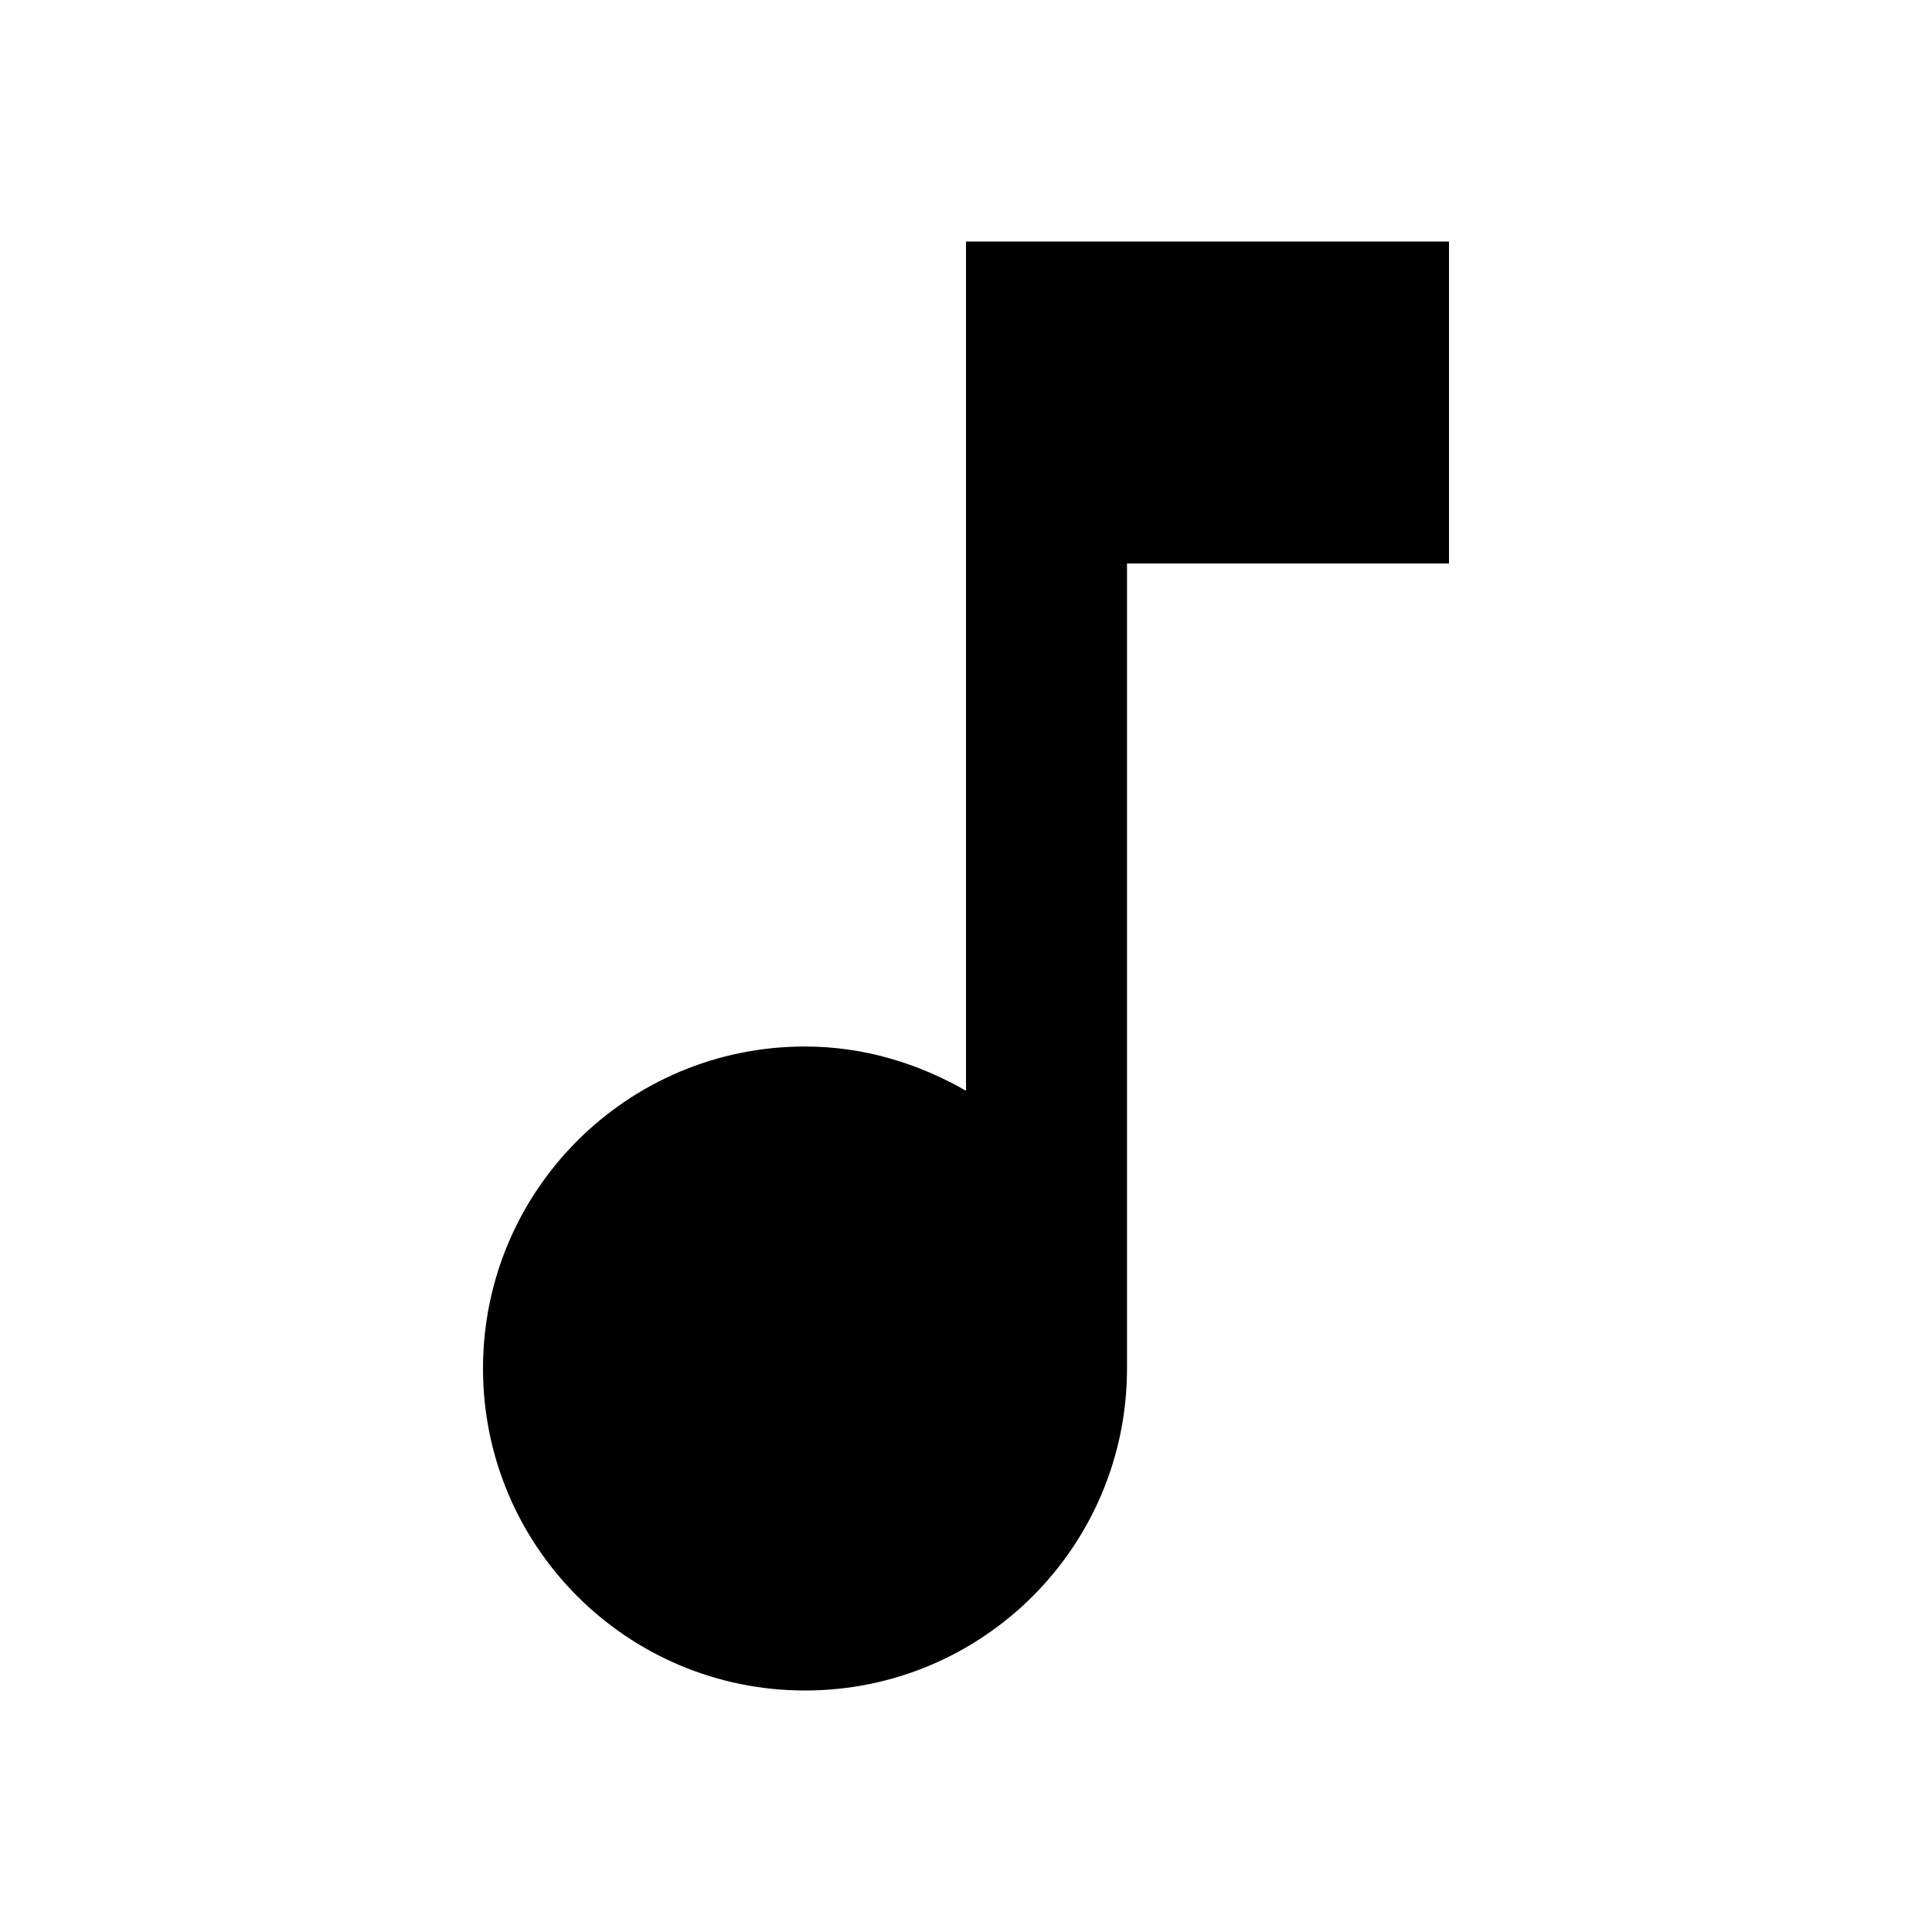
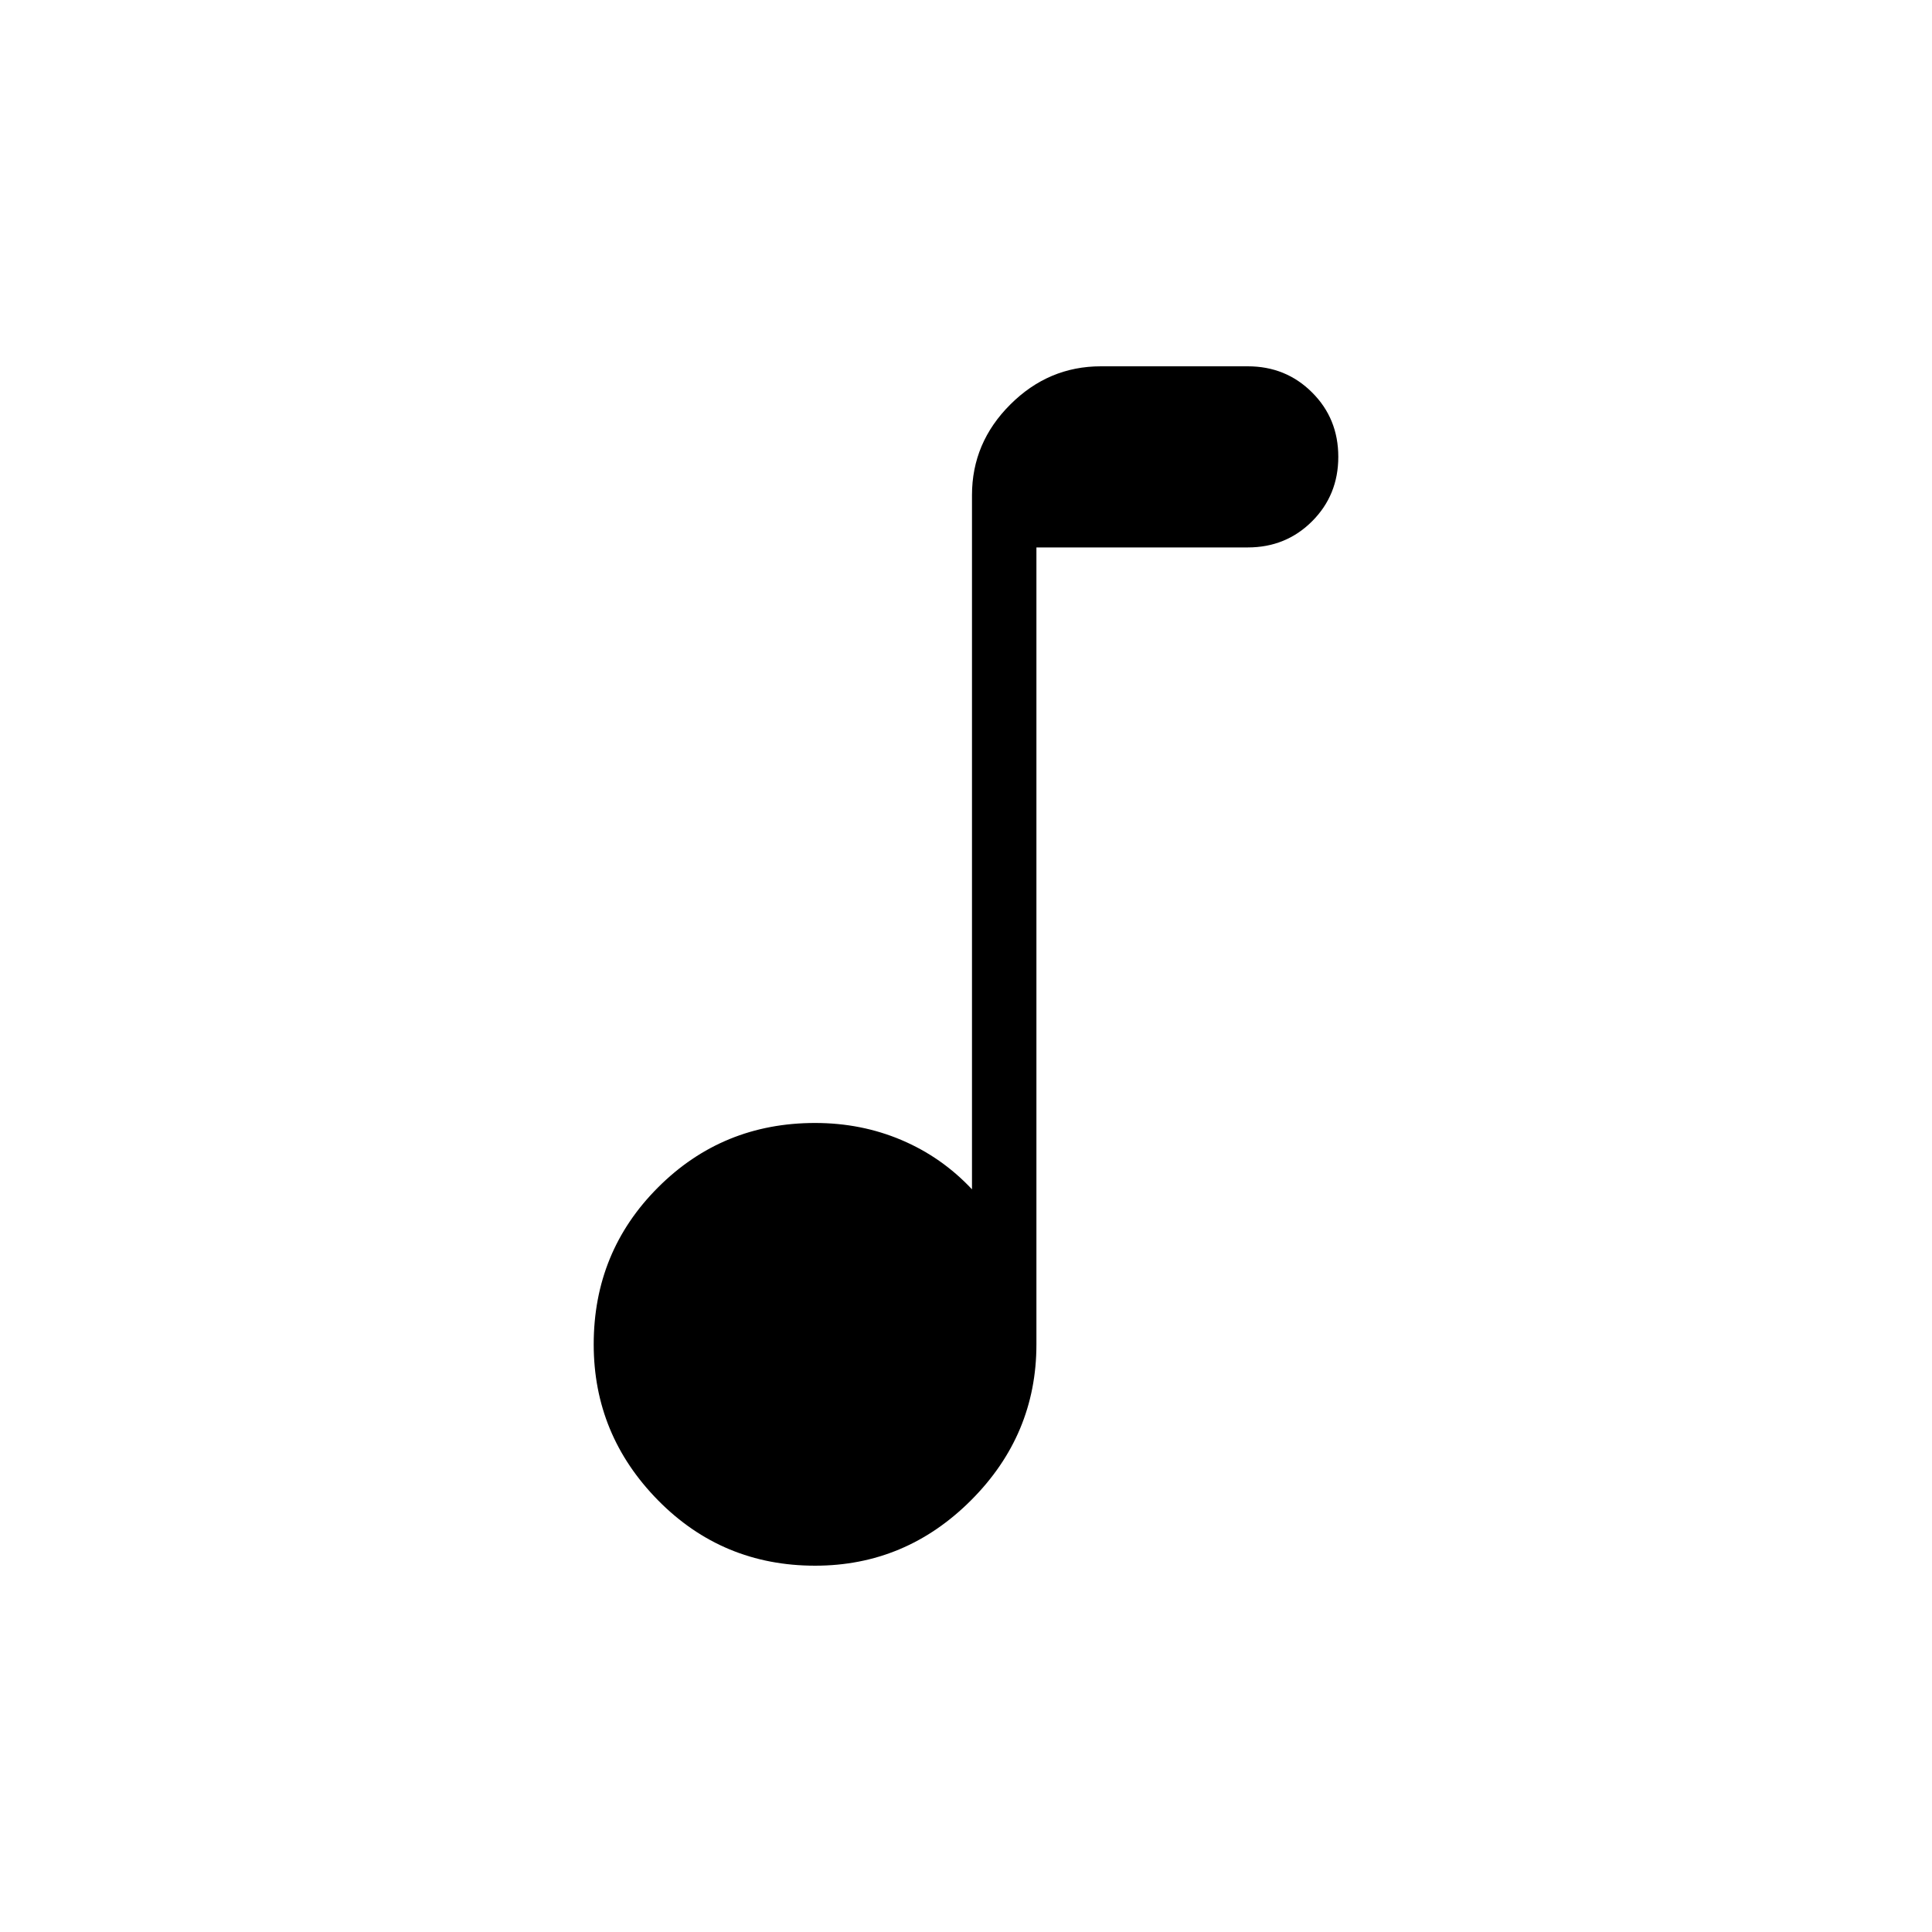
- <svg xmlns="http://www.w3.org/2000/svg" height="24px" viewBox="0 0 24 24" width="24px" fill="#000000">
-   <path d="M0 0h24v24H0z" fill="none" />
-   <path d="M12 3v10.55c-.59-.34-1.27-.55-2-.55-2.21 0-4 1.79-4 4s1.79 4 4 4 4-1.79 4-4V7h4V3h-6z" />
+ <svg xmlns="http://www.w3.org/2000/svg" height="20" width="20">
+   <path d="M8.438 16.208Q7.479 16.208 6.812 15.531Q6.146 14.854 6.146 13.917Q6.146 12.958 6.812 12.292Q7.479 11.625 8.438 11.625Q8.917 11.625 9.333 11.802Q9.75 11.979 10.062 12.312V5.125Q10.062 4.583 10.458 4.188Q10.854 3.792 11.396 3.792H12.917Q13.312 3.792 13.583 4.063Q13.854 4.333 13.854 4.729Q13.854 5.125 13.583 5.396Q13.312 5.667 12.917 5.667H10.729V13.917Q10.729 14.854 10.052 15.531Q9.375 16.208 8.438 16.208Z" />
</svg>
